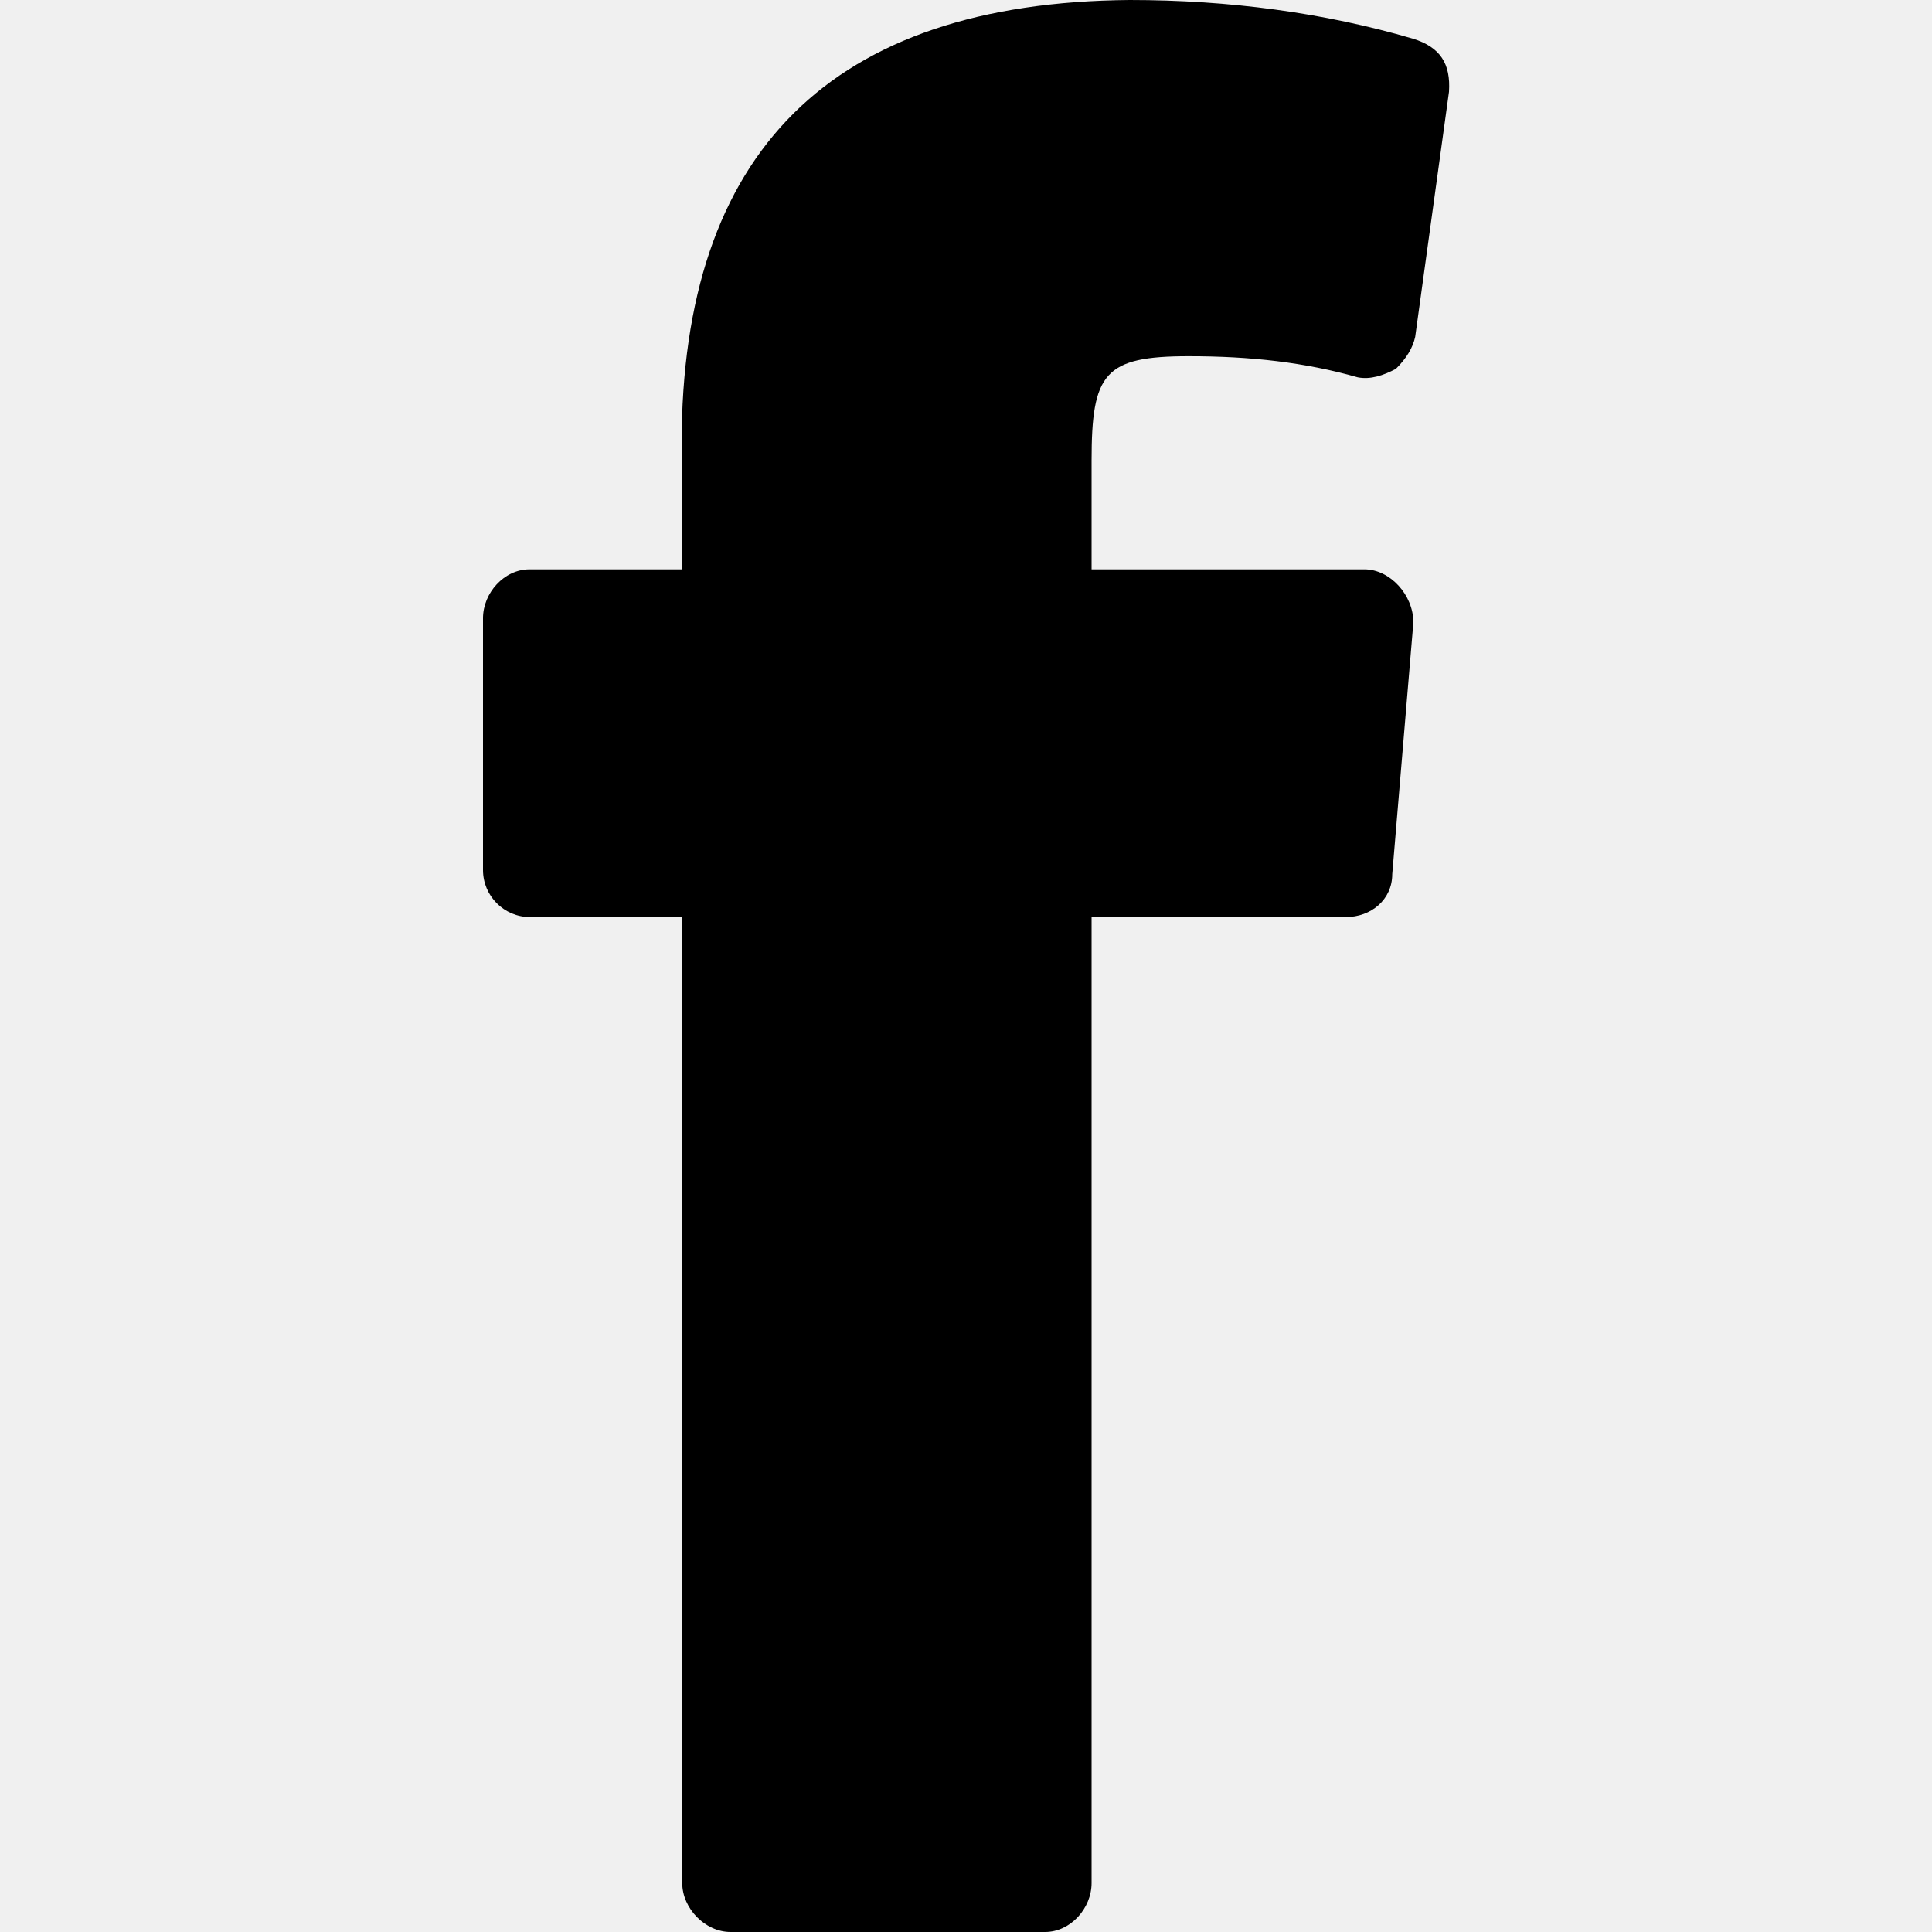
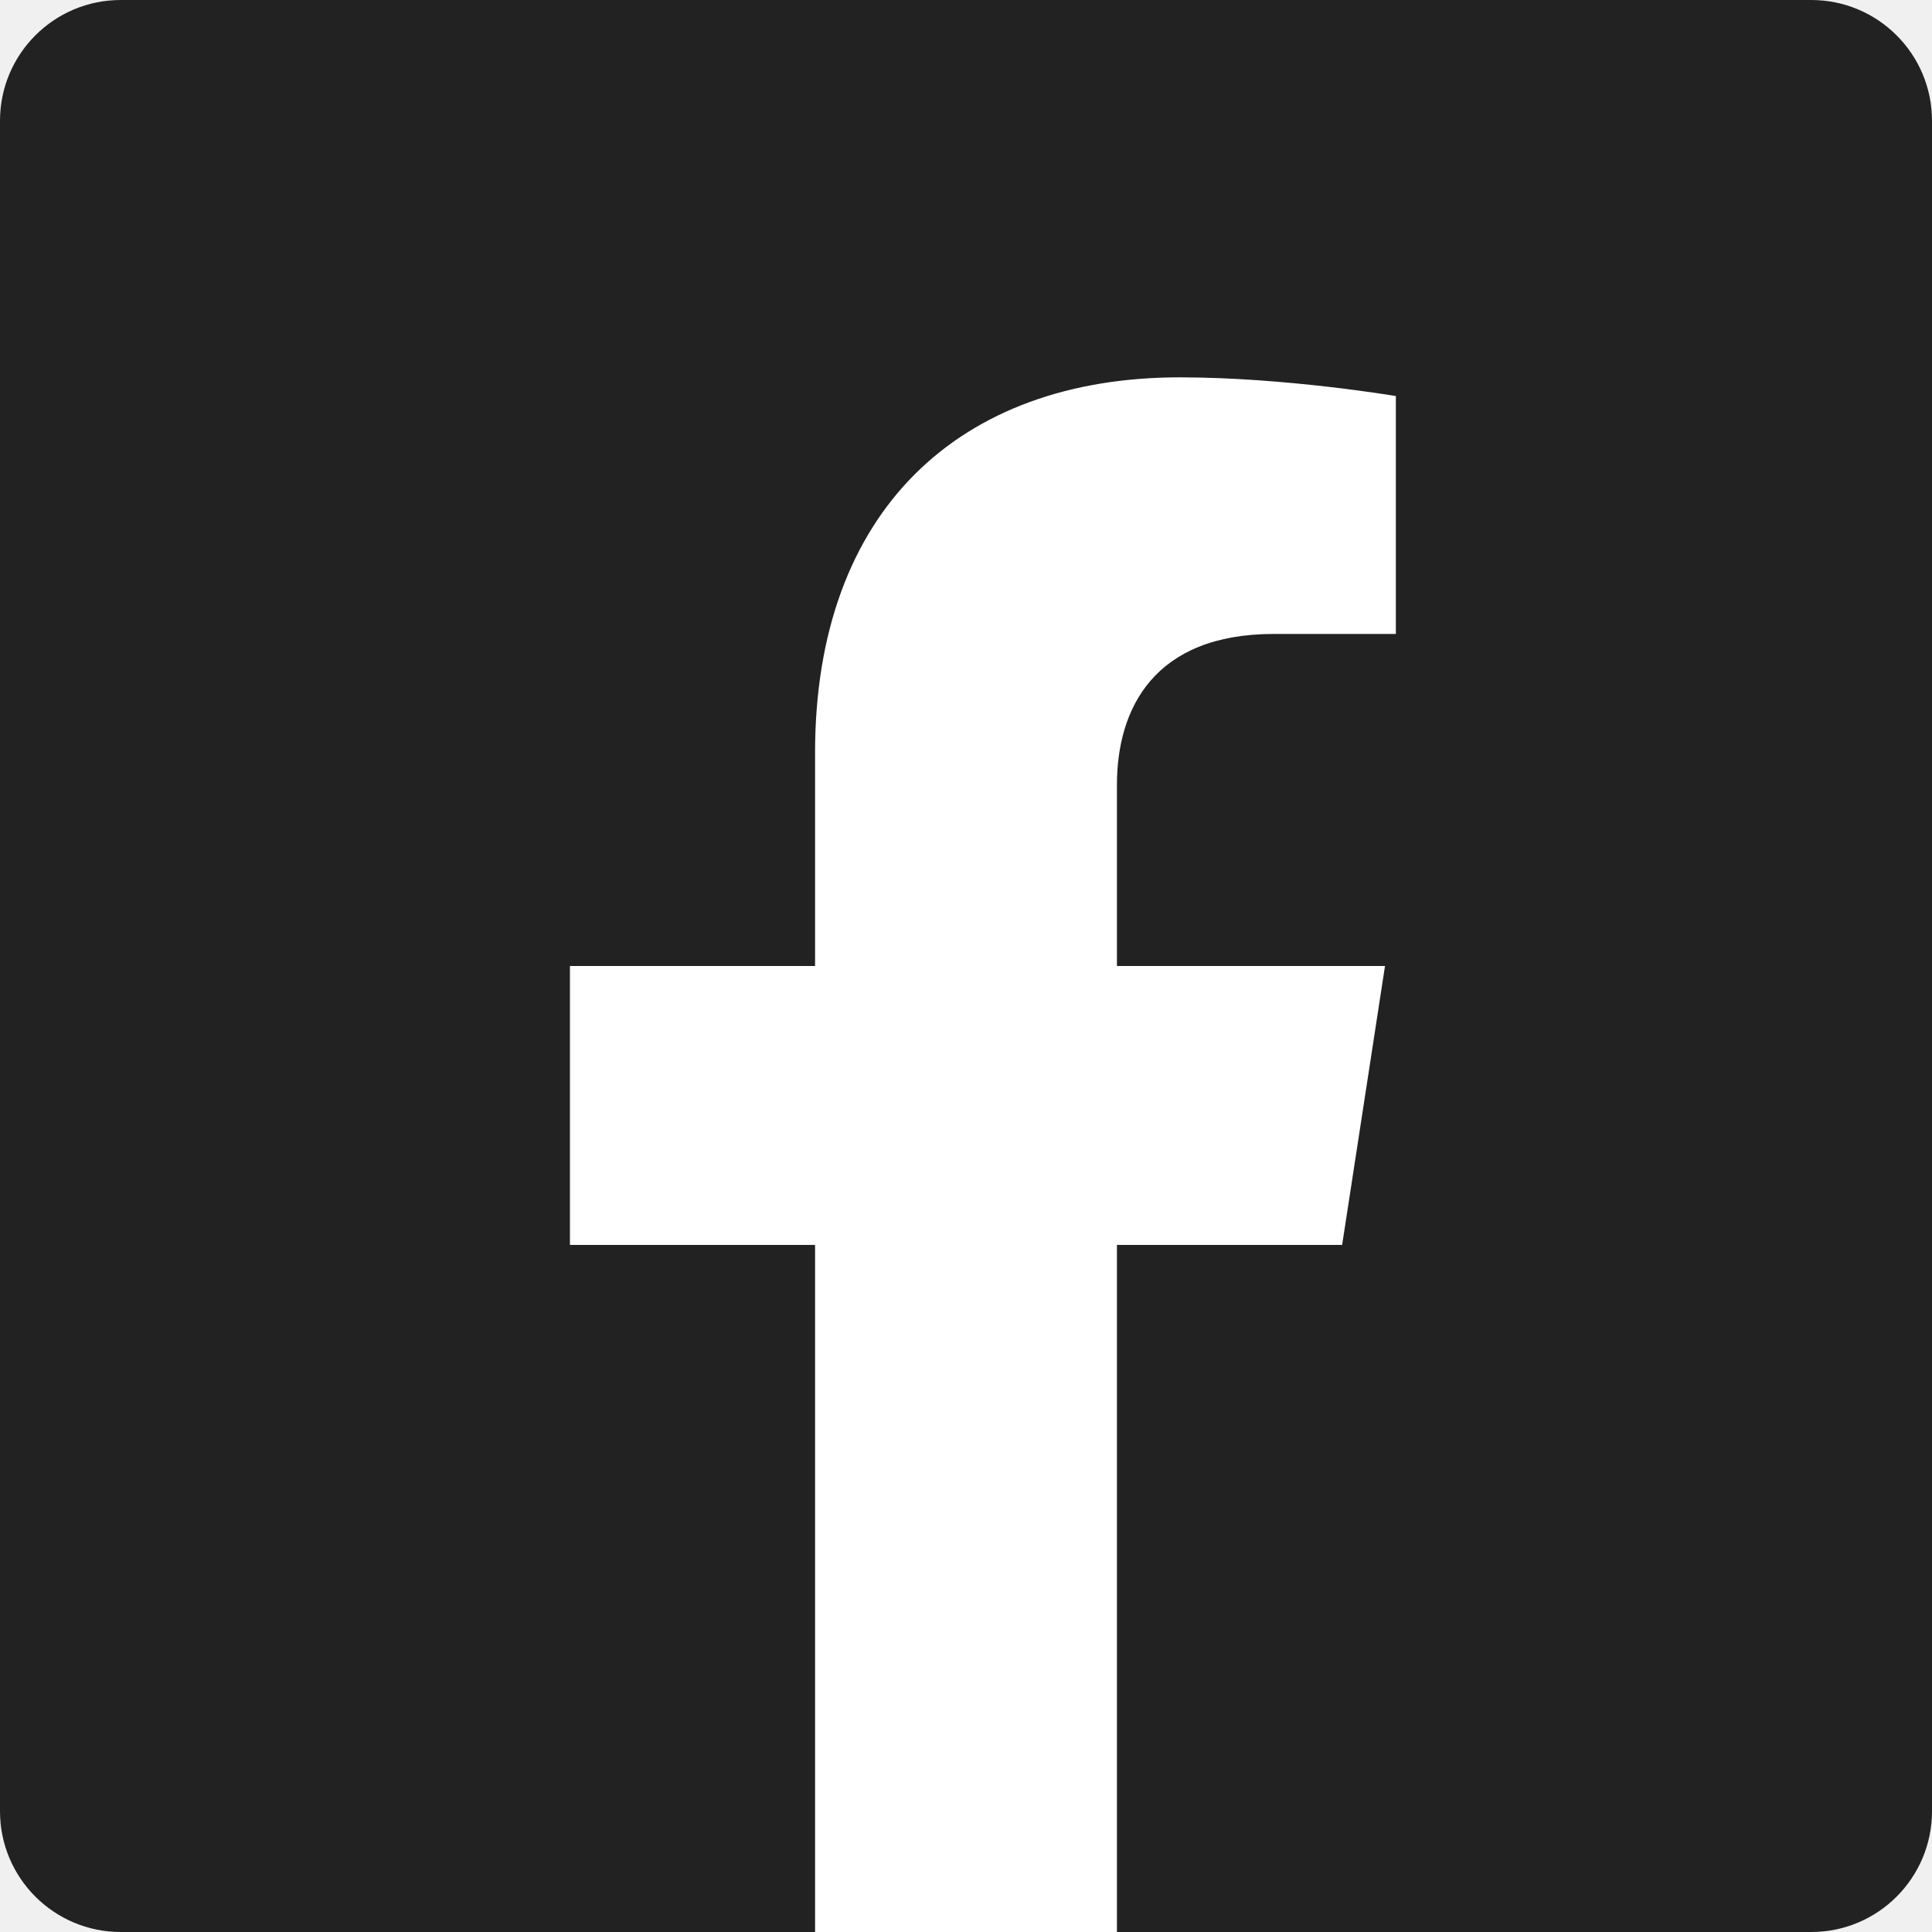
- <svg xmlns="http://www.w3.org/2000/svg" viewBox="0 0 32 32" role="img" aria-hidden="false" aria-label="Navigate to Facebook" focusable="false" style="height:18px;width:18px;display:block;fill:#000000">
-   <path d="m8 14.41v-4.17c0-.42.35-.81.77-.81h2.52v-2.08c0-4.84 2.48-7.31 7.42-7.35 1.65 0 3.22.21 4.69.64.46.14.63.42.6.88l-.56 4.06c-.04.18-.14.35-.32.53-.21.11-.42.18-.63.14-.88-.25-1.78-.35-2.8-.35-1.4 0-1.61.28-1.61 1.73v1.8h4.52c.42 0 .81.42.81.88l-.35 4.17c0 .42-.35.71-.77.71h-4.21v16c0 .42-.35.81-.77.81h-5.21c-.42 0-.8-.39-.8-.81v-16h-2.52a.78.78 0 0 1 -.78-.78" fill-rule="evenodd" />
+ <svg xmlns="http://www.w3.org/2000/svg" viewBox="0 0 32 32" aria-label="Navigate to Facebook" role="img" focusable="false" style="display: block; height: 18px; width: 18px; fill: currentcolor;" width="32" height="32">
+   <path d="M30 0a2 2 0 0 1 2 2v28a2 2 0 0 1-2 2H2a2 2 0 0 1-2-2V2a2 2 0 0 1 2-2z" fill="#222222" />
+   <path fill="#FFFFFF" d="M22.94 16H18.5v-3c0-1.27.62-2.5 2.6-2.5h2.02V6.56s-1.83-.31-3.58-.31c-3.65 0-6.04 2.21-6.04 6.22V16H9.44v4.62h4.06V32h5V20.62h3.73z" />
</svg>
